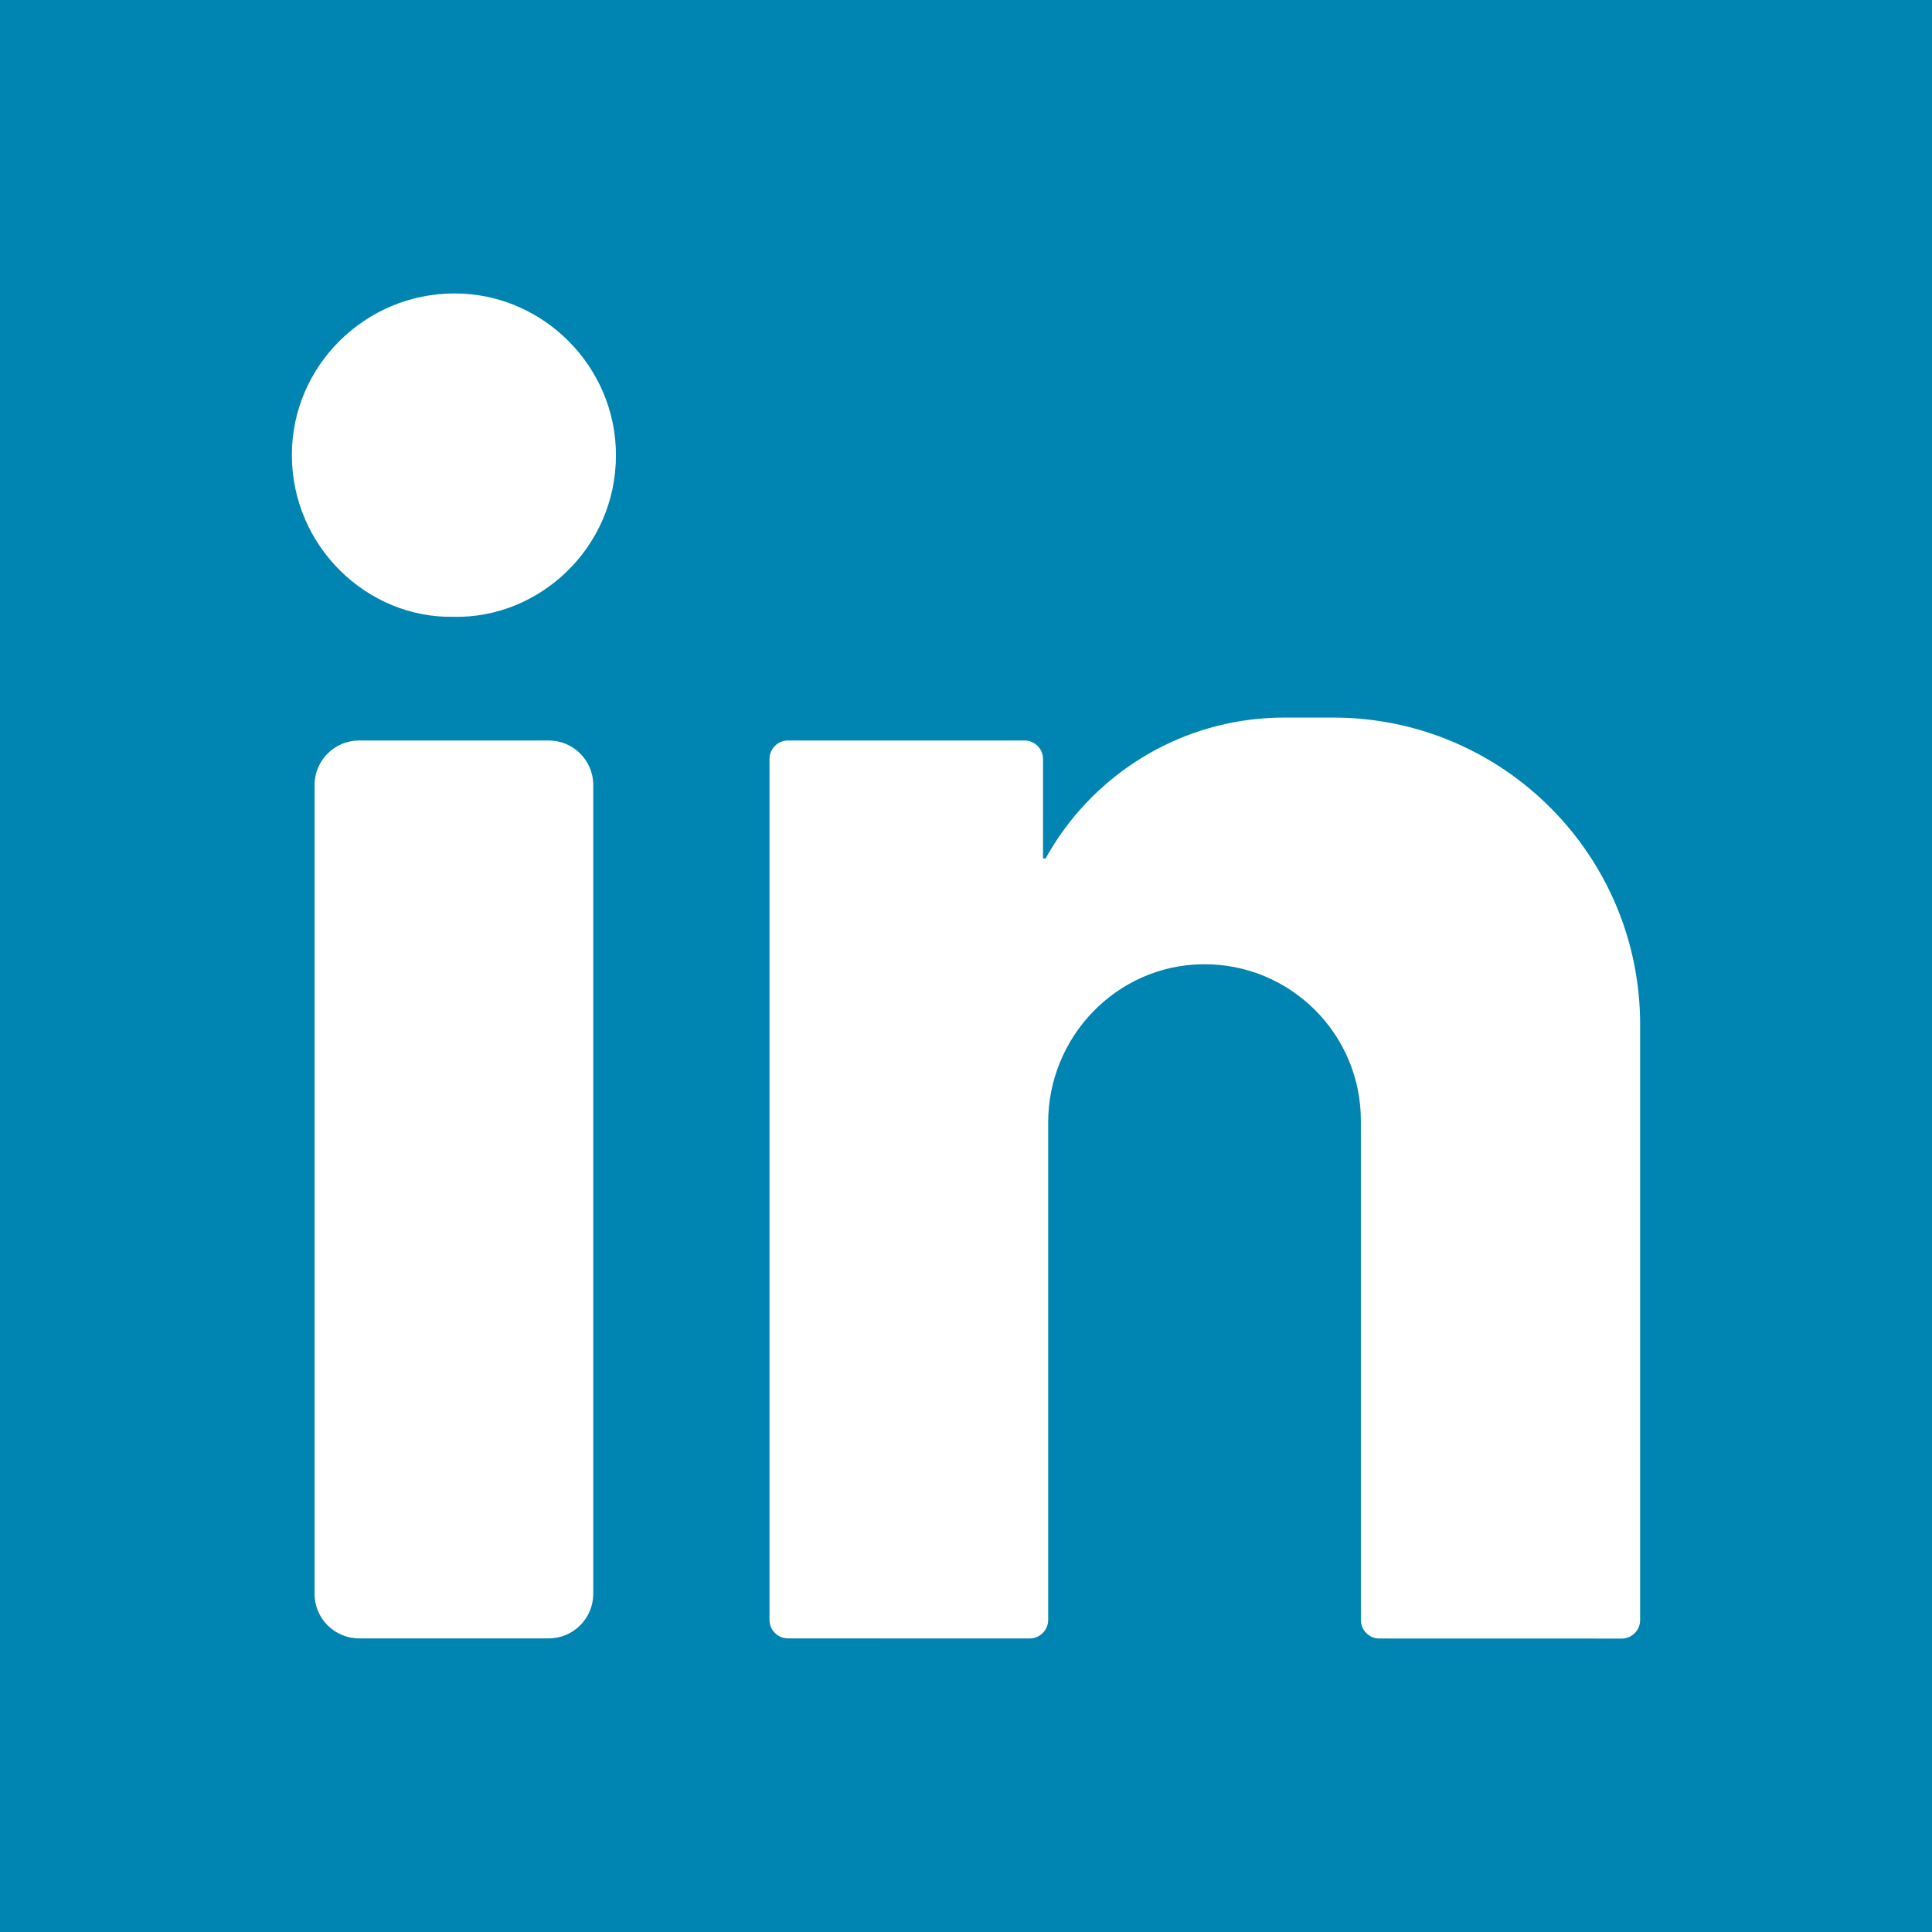
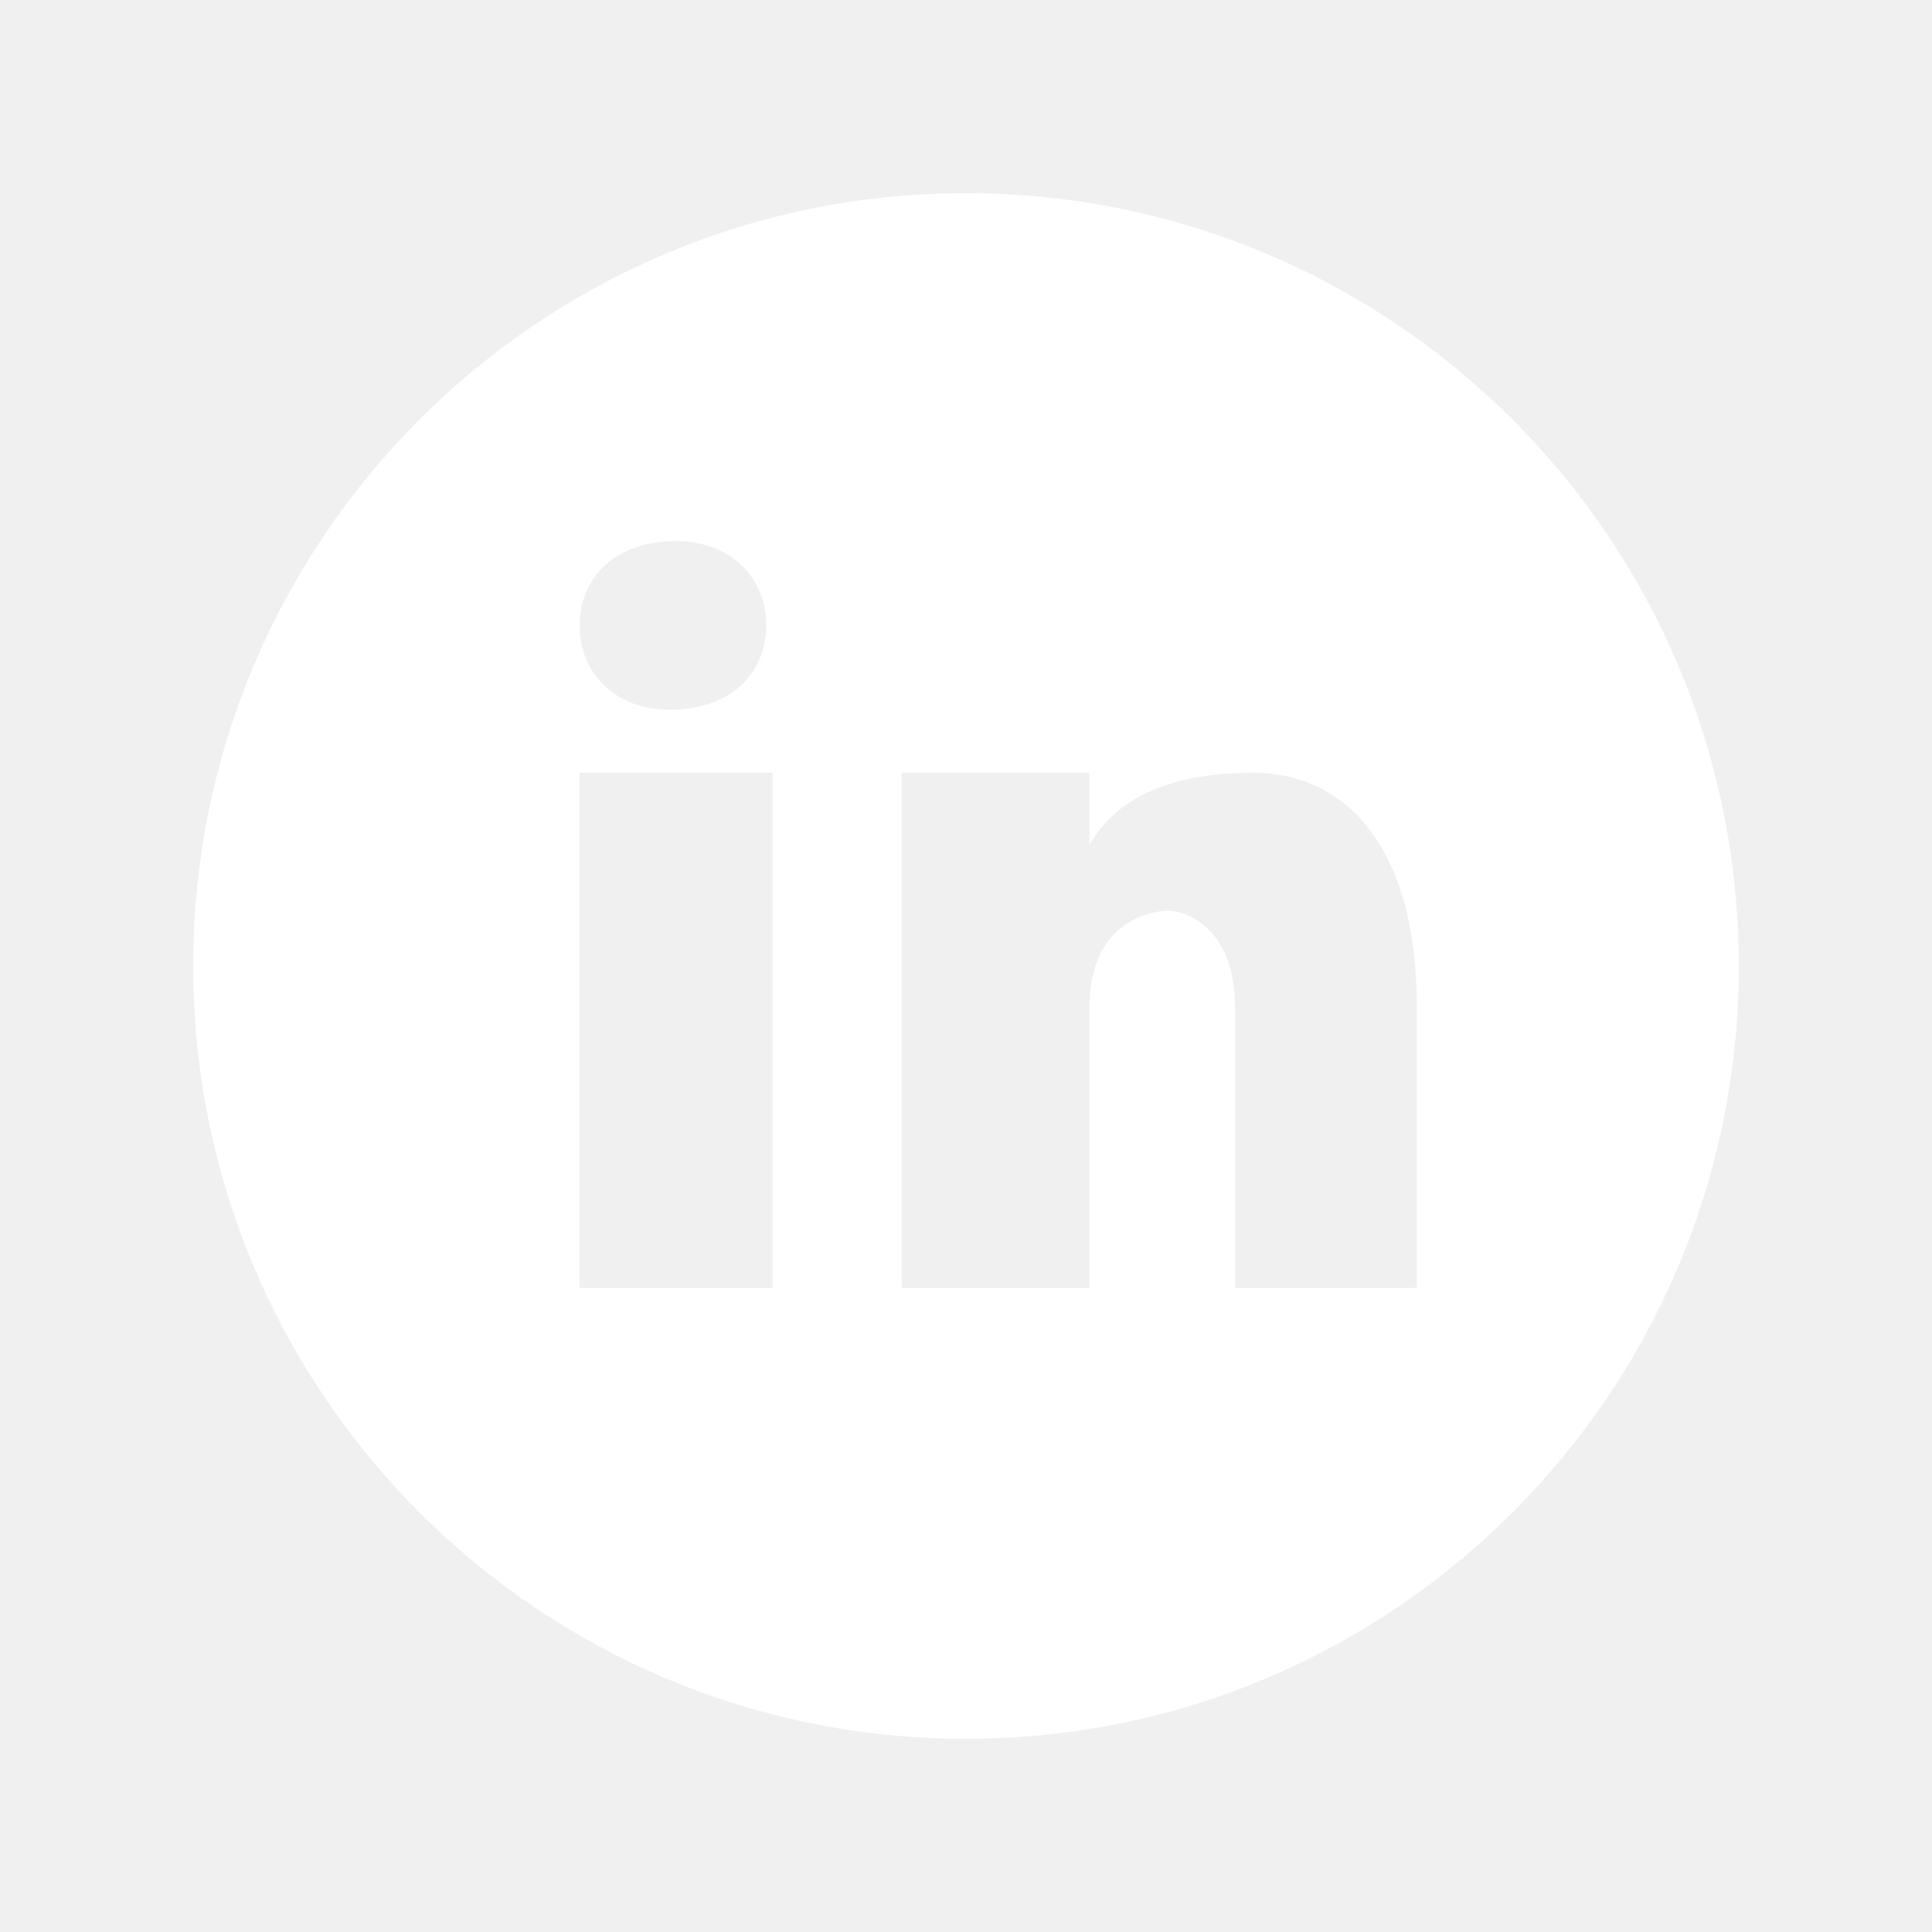
- <svg xmlns="http://www.w3.org/2000/svg" version="1.1" id="Capa_1" x="0px" y="0px" viewBox="0 0 455.731 455.731" style="enable-background:new 0 0 455.731 455.731;" xml:space="preserve">
-   <g>
-     <rect x="0" y="0" style="fill:#0084B1;" width="455.731" height="455.731" />
-     <g>
-       <path style="fill:#FFFFFF;" d="M107.255,69.215c20.873,0.017,38.088,17.257,38.043,38.234c-0.05,21.965-18.278,38.52-38.3,38.043    c-20.308,0.411-38.155-16.551-38.151-38.188C68.847,86.319,86.129,69.199,107.255,69.215z" />
-       <path style="fill:#FFFFFF;" d="M129.431,386.471H84.71c-5.804,0-10.509-4.705-10.509-10.509V185.18    c0-5.804,4.705-10.509,10.509-10.509h44.721c5.804,0,10.509,4.705,10.509,10.509v190.783    C139.939,381.766,135.235,386.471,129.431,386.471z" />
-       <path style="fill:#FFFFFF;" d="M386.884,241.682c0-39.996-32.423-72.42-72.42-72.42h-11.47c-21.882,0-41.214,10.918-52.842,27.606    c-1.268,1.819-2.442,3.708-3.52,5.658c-0.373-0.056-0.594-0.085-0.599-0.075v-23.418c0-2.409-1.953-4.363-4.363-4.363h-55.795    c-2.409,0-4.363,1.953-4.363,4.363V382.11c0,2.409,1.952,4.362,4.361,4.363l57.011,0.014c2.41,0.001,4.364-1.953,4.364-4.363    V264.801c0-20.28,16.175-37.119,36.454-37.348c10.352-0.117,19.737,4.031,26.501,10.799c6.675,6.671,10.802,15.895,10.802,26.079    v117.808c0,2.409,1.953,4.362,4.361,4.363l57.152,0.014c2.41,0.001,4.364-1.953,4.364-4.363V241.682z" />
-     </g>
+ <svg xmlns="http://www.w3.org/2000/svg" viewBox="0 0 30 30" width="30px" height="30px">
+   <g id="surface30828453">
+     <path style=" stroke:none;fill-rule:nonzero;fill:rgb(100%,100%,100%);fill-opacity:1;" d="M 15 3 C 8.371 3 3 8.371 3 15 C 3 21.629 8.371 27 15 27 C 21.629 27 27 21.629 27 15 C 27 8.371 21.629 3 15 3 Z M 10.496 8.402 C 11.34 8.402 11.898 8.965 11.898 9.711 C 11.898 10.461 11.34 11.02 10.402 11.02 C 9.562 11.023 9 10.461 9 9.711 C 9 8.965 9.562 8.402 10.496 8.402 Z M 12 20 L 9 20 L 9 12 L 12 12 Z M 22 20 L 19.176 20 L 19.176 15.629 C 19.176 14.418 18.422 14.141 18.141 14.141 C 17.859 14.141 16.918 14.324 16.918 15.629 C 16.918 15.812 16.918 20 16.918 20 L 14 20 L 14 12 L 16.918 12 L 16.918 13.117 C 17.293 12.465 18.047 12 19.461 12 C 20.871 12 22 13.117 22 15.629 Z M 22 20 " />
  </g>
-   <g>
- </g>
-   <g>
- </g>
-   <g>
- </g>
-   <g>
- </g>
-   <g>
- </g>
-   <g>
- </g>
-   <g>
- </g>
-   <g>
- </g>
-   <g>
- </g>
-   <g>
- </g>
-   <g>
- </g>
-   <g>
- </g>
-   <g>
- </g>
-   <g>
- </g>
-   <g>
- </g>
</svg>
